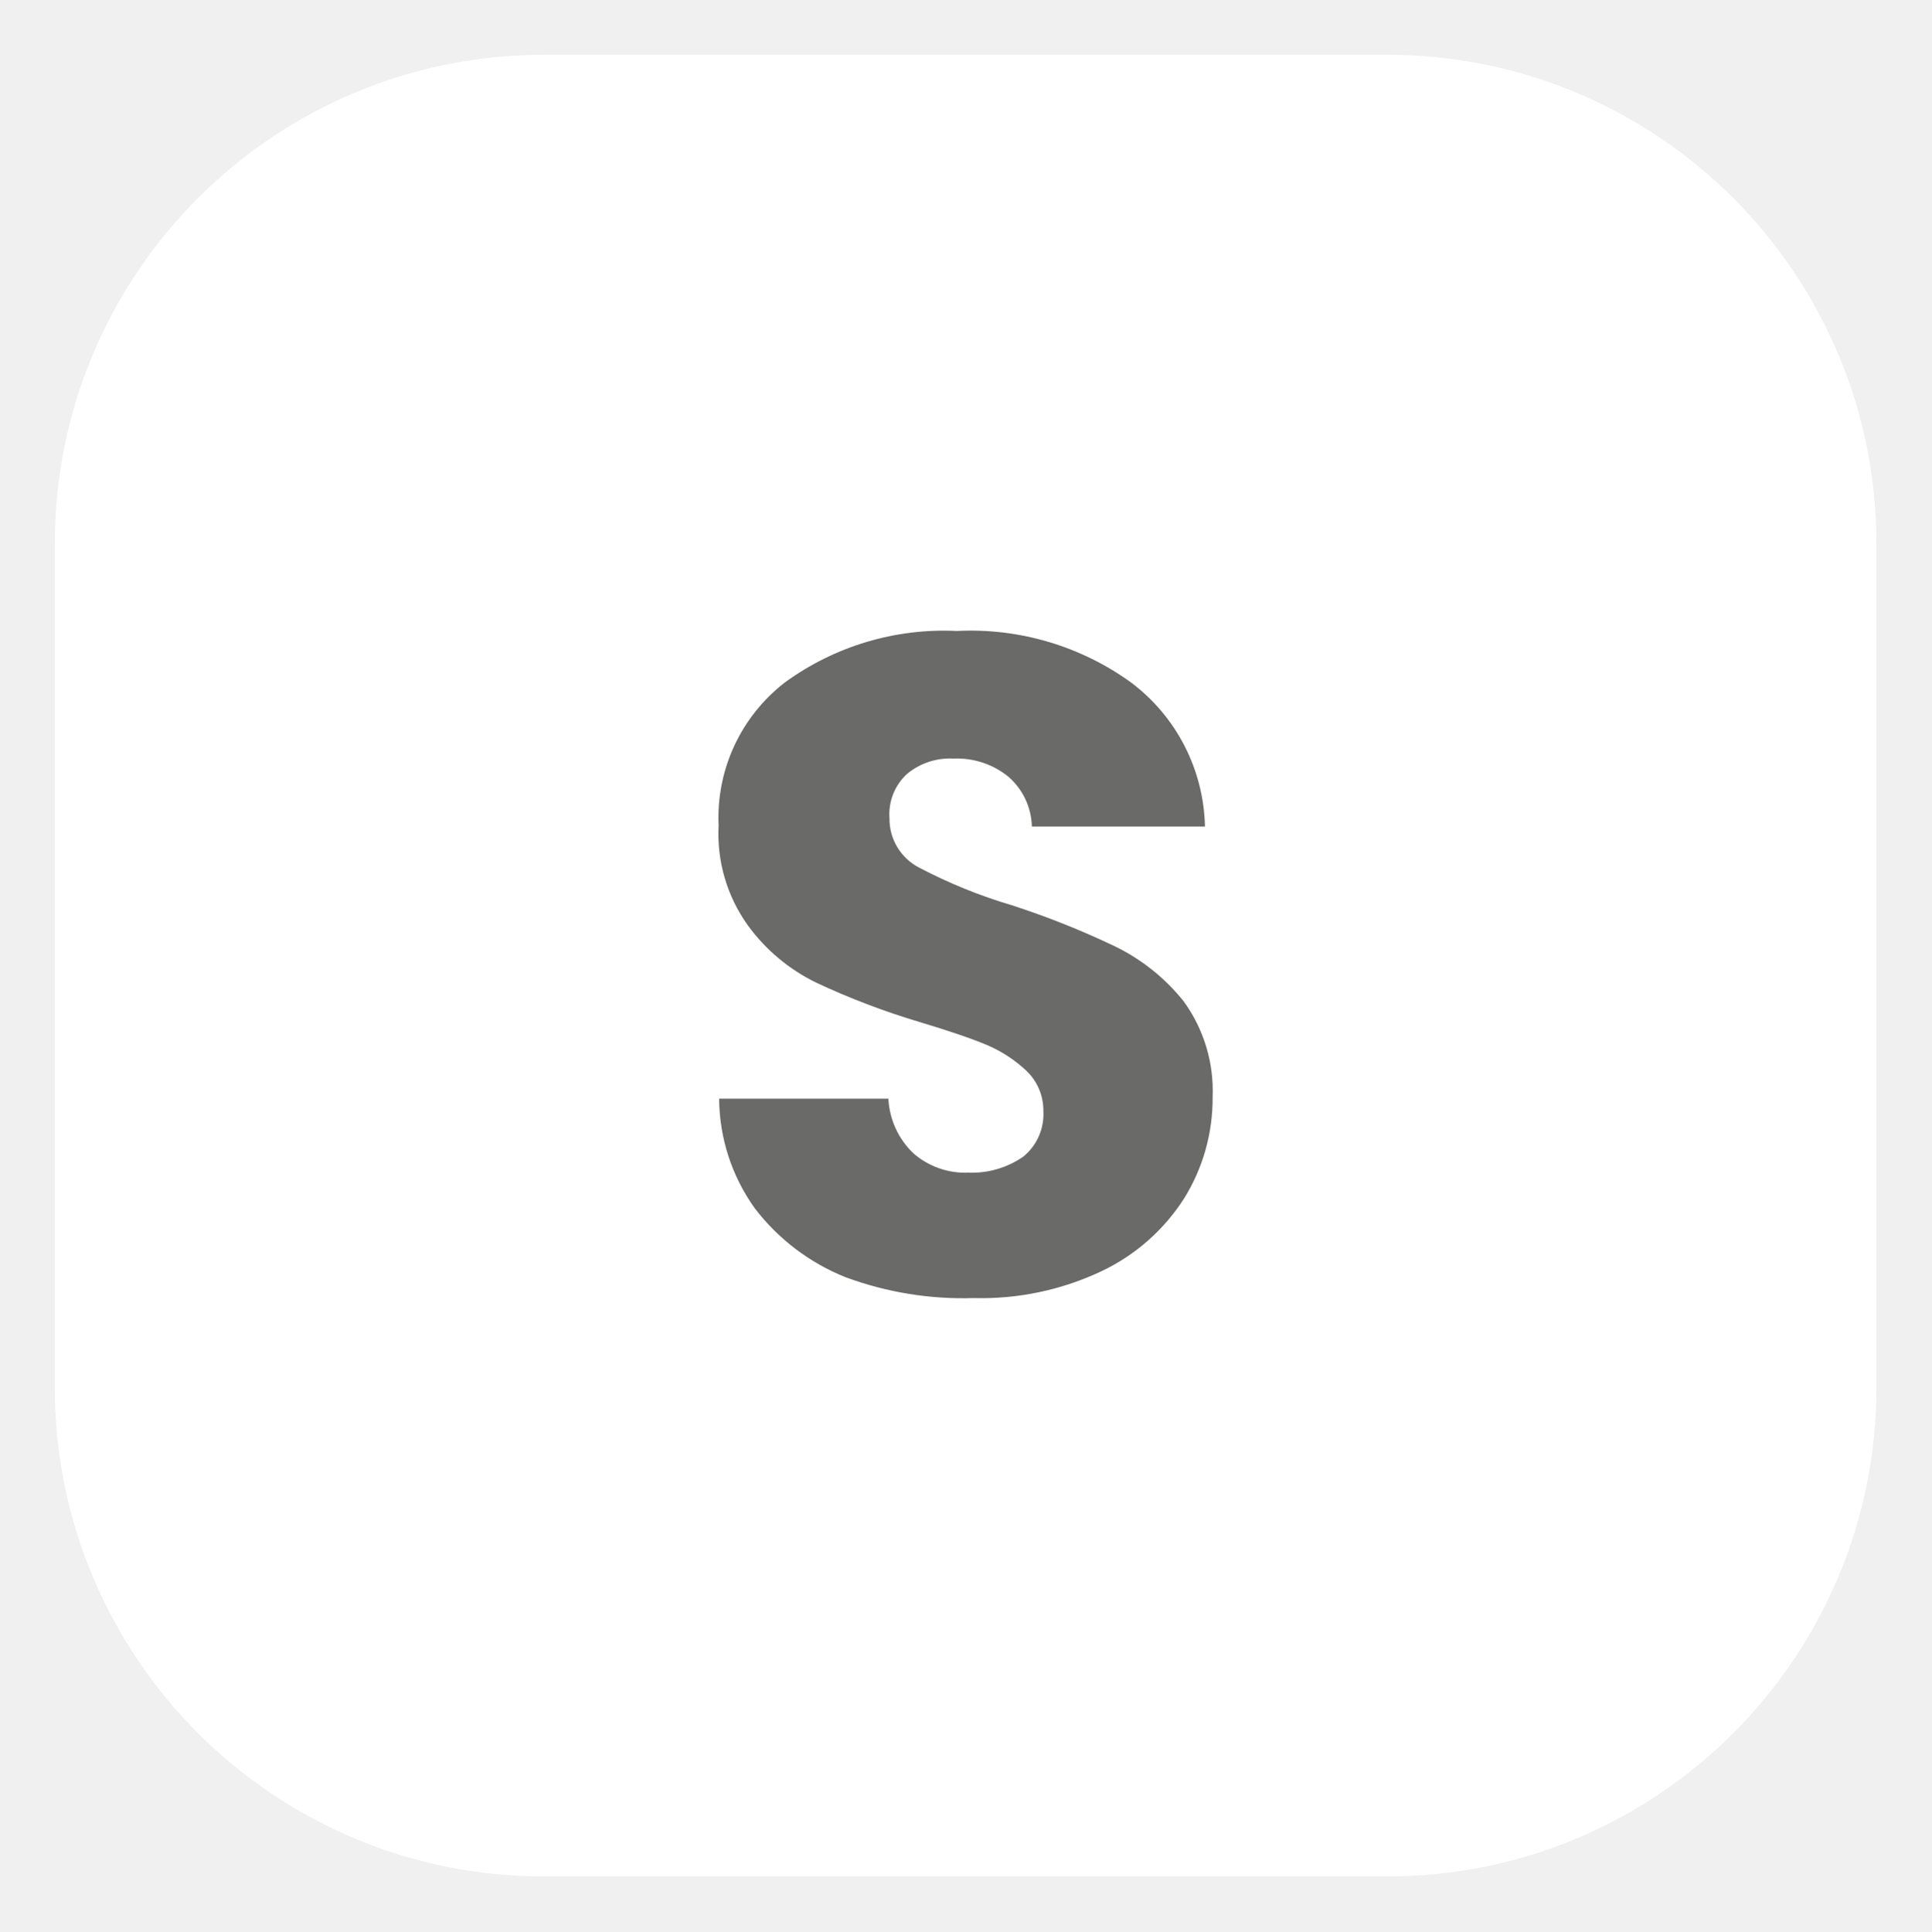
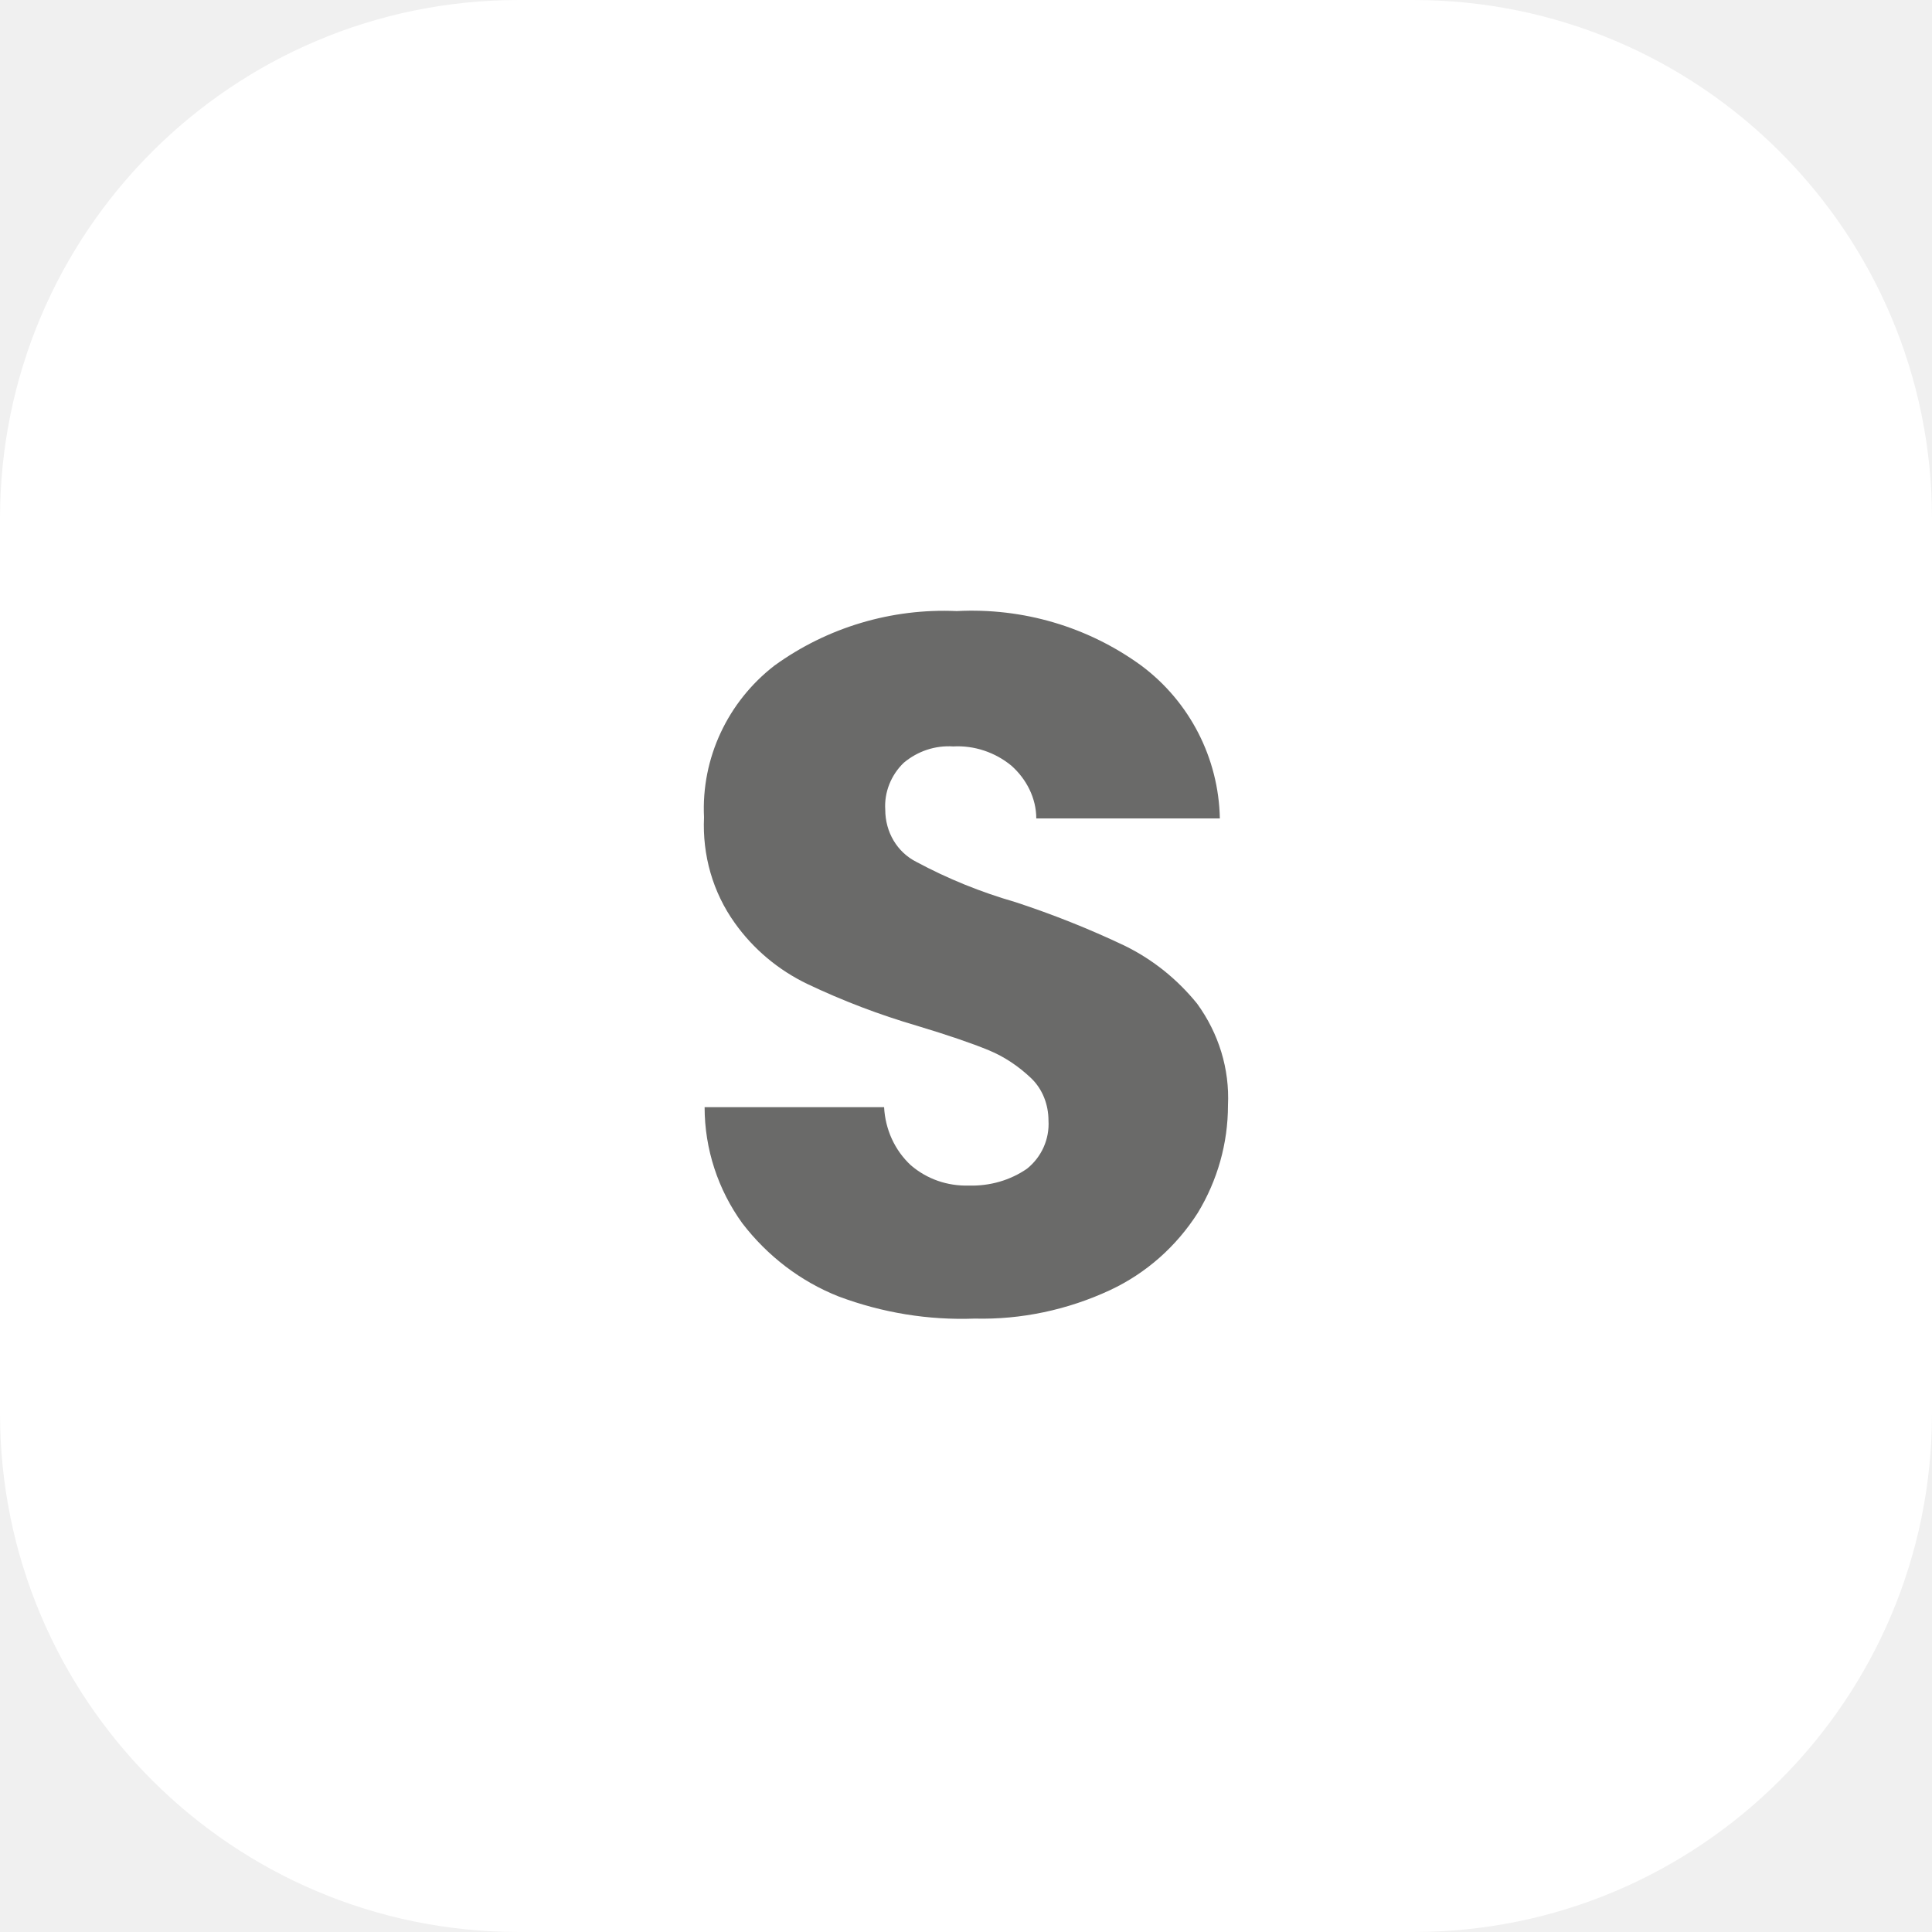
- <svg xmlns="http://www.w3.org/2000/svg" id="Capa_1" data-name="Capa 1" viewBox="0 0 35.26 35.26">
+ <svg xmlns="http://www.w3.org/2000/svg" id="Capa_1" data-name="Capa 1" viewBox="0 0 33.26 33.26">
  <defs>
-     <style>.cls-1{fill:#fff;}.cls-2{fill:#6a6a69;}</style>
+     <style>
+       .cls-1 {
+         fill: #fff;
+       }
+ 
+       .cls-2 {
+         fill: #6a6a69;
+       }
+     </style>
  </defs>
-   <rect class="cls-1" x="1" y="1" width="33.26" height="33.26" rx="8.93" />
-   <path class="cls-2" d="M15.44,23.32a3.91,3.91,0,0,1-1.66-1.26,3.47,3.47,0,0,1-.65-2h3.09a1.48,1.48,0,0,0,.46,1,1.44,1.44,0,0,0,1,.35,1.65,1.65,0,0,0,1-.29,1,1,0,0,0,.37-.83,1,1,0,0,0-.3-.73,2.44,2.44,0,0,0-.73-.48q-.43-.18-1.23-.42a13.57,13.57,0,0,1-1.89-.72,3.37,3.37,0,0,1-1.25-1.05,2.87,2.87,0,0,1-.53-1.82,3.12,3.12,0,0,1,1.21-2.61,4.93,4.93,0,0,1,3.14-.94,5,5,0,0,1,3.18.94A3.38,3.38,0,0,1,22,15.09H18.84a1.25,1.25,0,0,0-.43-.91,1.49,1.49,0,0,0-1-.33,1.23,1.23,0,0,0-.85.28,1,1,0,0,0-.32.81,1,1,0,0,0,.54.9,9.35,9.35,0,0,0,1.7.69,15.22,15.22,0,0,1,1.88.75,3.65,3.65,0,0,1,1.25,1,2.78,2.78,0,0,1,.53,1.75,3.46,3.46,0,0,1-.52,1.85,3.64,3.64,0,0,1-1.51,1.33,5.13,5.13,0,0,1-2.33.49A6.18,6.18,0,0,1,15.44,23.32Z" />
+   <rect class="cls-1" width="33.26" height="33.26" rx="8.93" ry="8.93" />
+   <path class="cls-2" d="M14.44,22.32c-.66-.26-1.23-.7-1.66-1.26-.42-.58-.65-1.28-.65-2h3.09c.02,.38,.18,.74,.46,1,.28,.24,.63,.36,1,.35,.36,.01,.71-.09,1-.29,.25-.2,.39-.51,.37-.83,0-.27-.1-.54-.3-.73-.21-.2-.46-.37-.73-.48-.29-.12-.7-.26-1.23-.42-.65-.19-1.28-.43-1.89-.72-.5-.24-.93-.6-1.25-1.05-.38-.53-.56-1.17-.53-1.82-.05-1.02,.41-1.99,1.21-2.61,.91-.66,2.02-.99,3.14-.94,1.14-.06,2.26,.27,3.18,.94,.83,.62,1.33,1.59,1.35,2.63h-3.16c0-.35-.17-.68-.43-.91-.28-.23-.64-.35-1-.33-.31-.02-.61,.08-.85,.28-.22,.21-.34,.51-.32,.81,0,.38,.2,.73,.54,.9,.54,.29,1.11,.52,1.7,.69,.64,.21,1.27,.46,1.88,.75,.49,.24,.91,.58,1.25,1,.37,.51,.56,1.12,.53,1.75,0,.65-.18,1.29-.52,1.85-.37,.58-.89,1.04-1.51,1.33-.73,.34-1.53,.51-2.33,.49-.8,.03-1.59-.1-2.34-.38Z" />
</svg>
